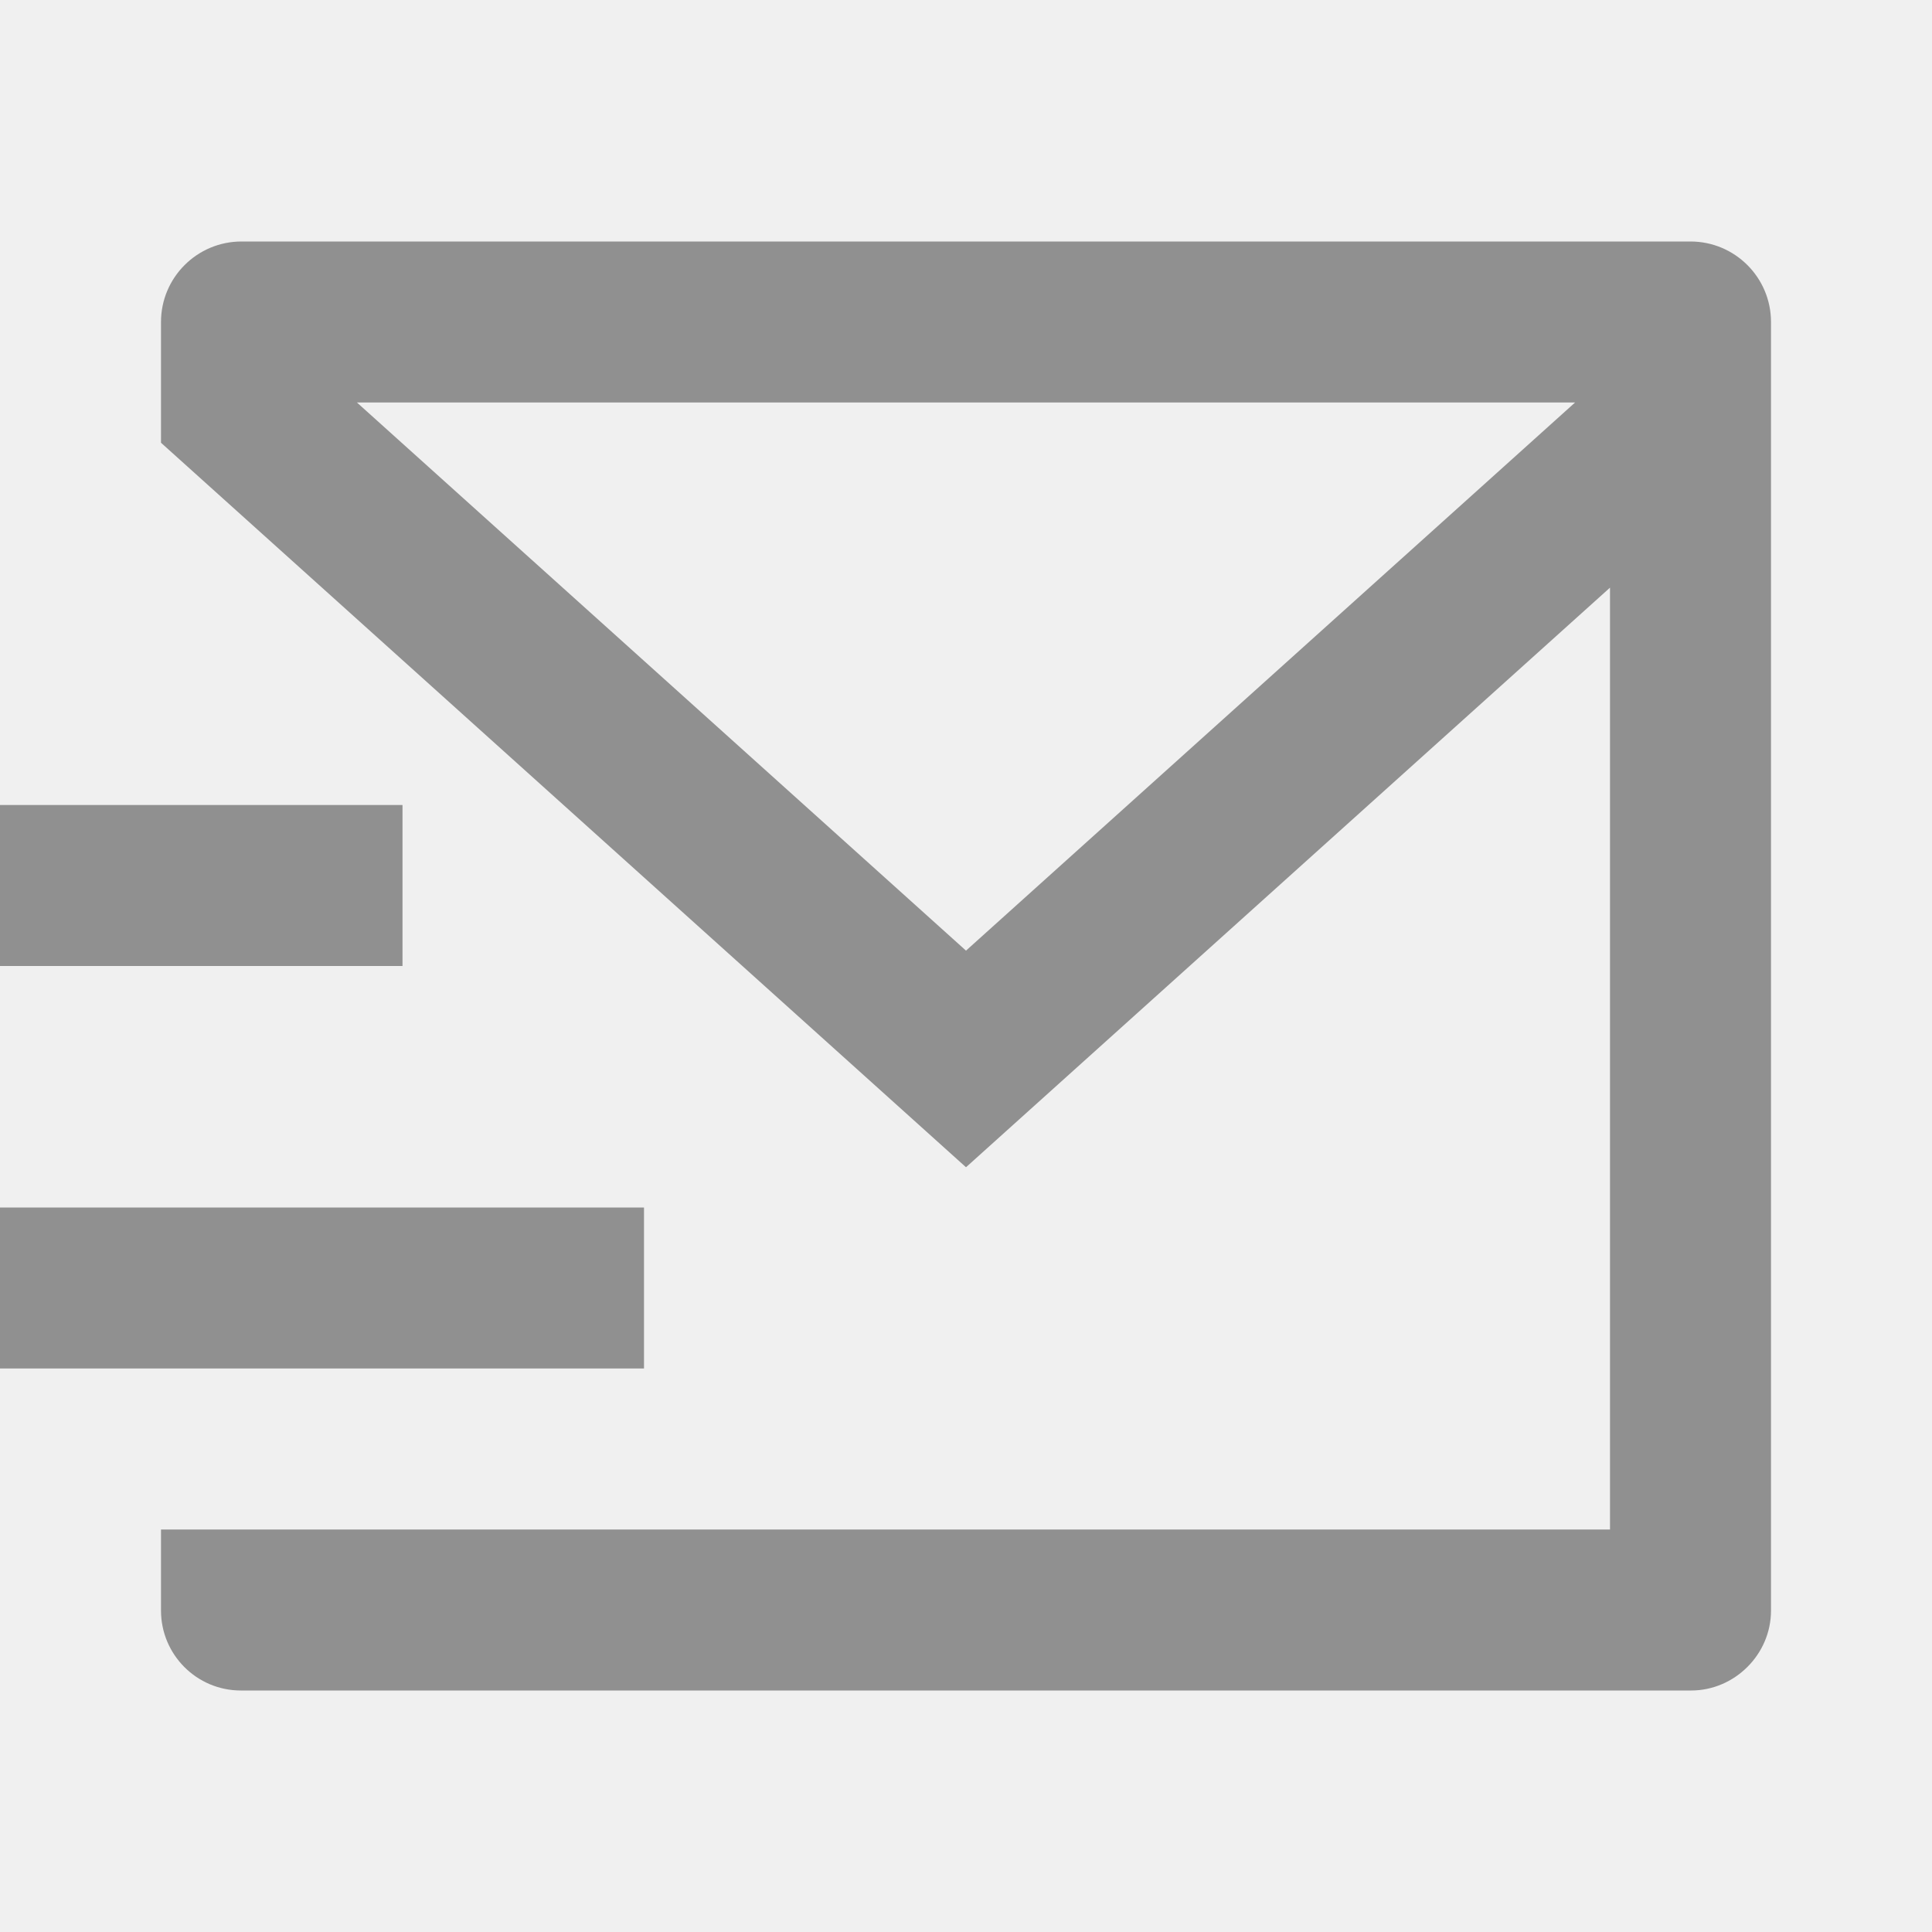
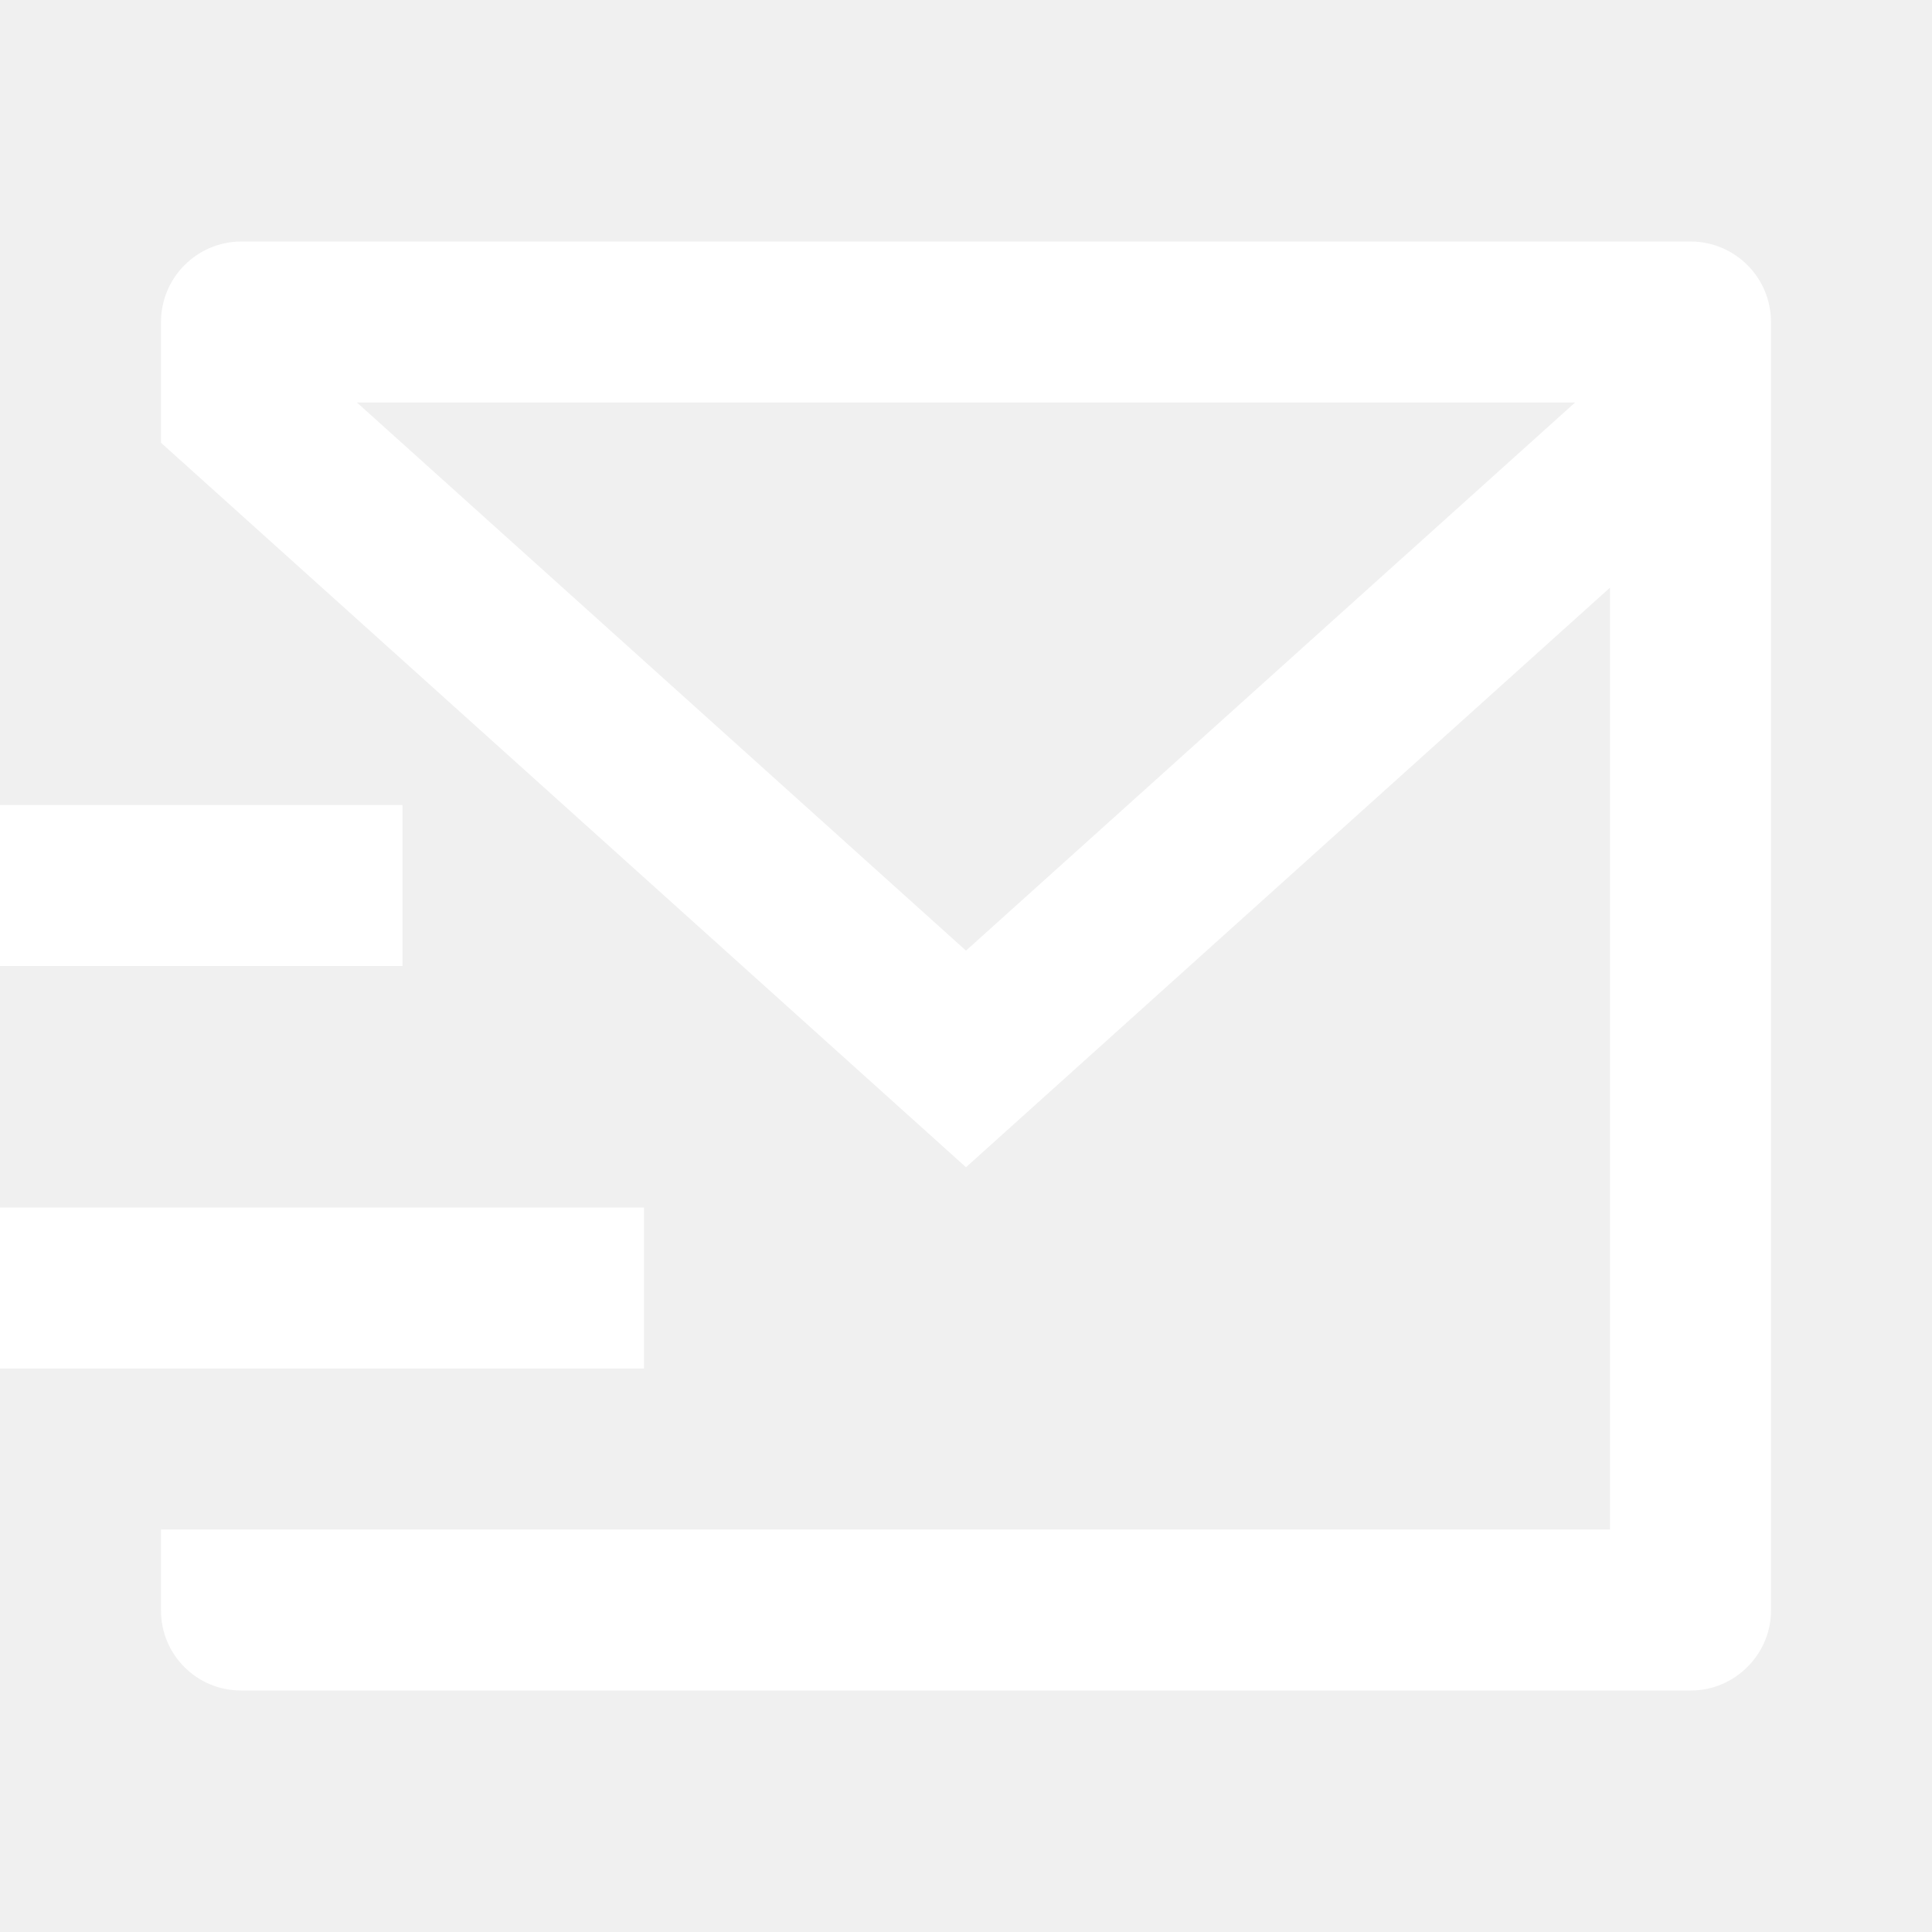
<svg xmlns="http://www.w3.org/2000/svg" width="24" height="24" viewBox="0 0 24 24" fill="none">
-   <path d="M21 3C21.552 3 22 3.448 22 4V20.007C22 20.555 21.545 21 21.008 21H2.992C2.444 21 2 20.555 2 20.007V19H20V7.3L12 14.5L2 5.5V4C2 3.448 2.448 3 3 3H21ZM8 15V17H0V15H8ZM5 10V12H0V10H5ZM19.566 5H4.434L12 11.809L19.566 5Z" fill="black" fill-opacity="0.4" />
+   <path d="M21 3C21.552 3 22 3.448 22 4V20.007C22 20.555 21.545 21 21.008 21H2.992C2.444 21 2 20.555 2 20.007V19H20V7.3L12 14.5L2 5.5V4C2 3.448 2.448 3 3 3H21ZM8 15V17H0V15H8ZM5 10V12H0V10H5ZM19.566 5H4.434L12 11.809L19.566 5Z" fill="#FFFFFF" />
</svg>
